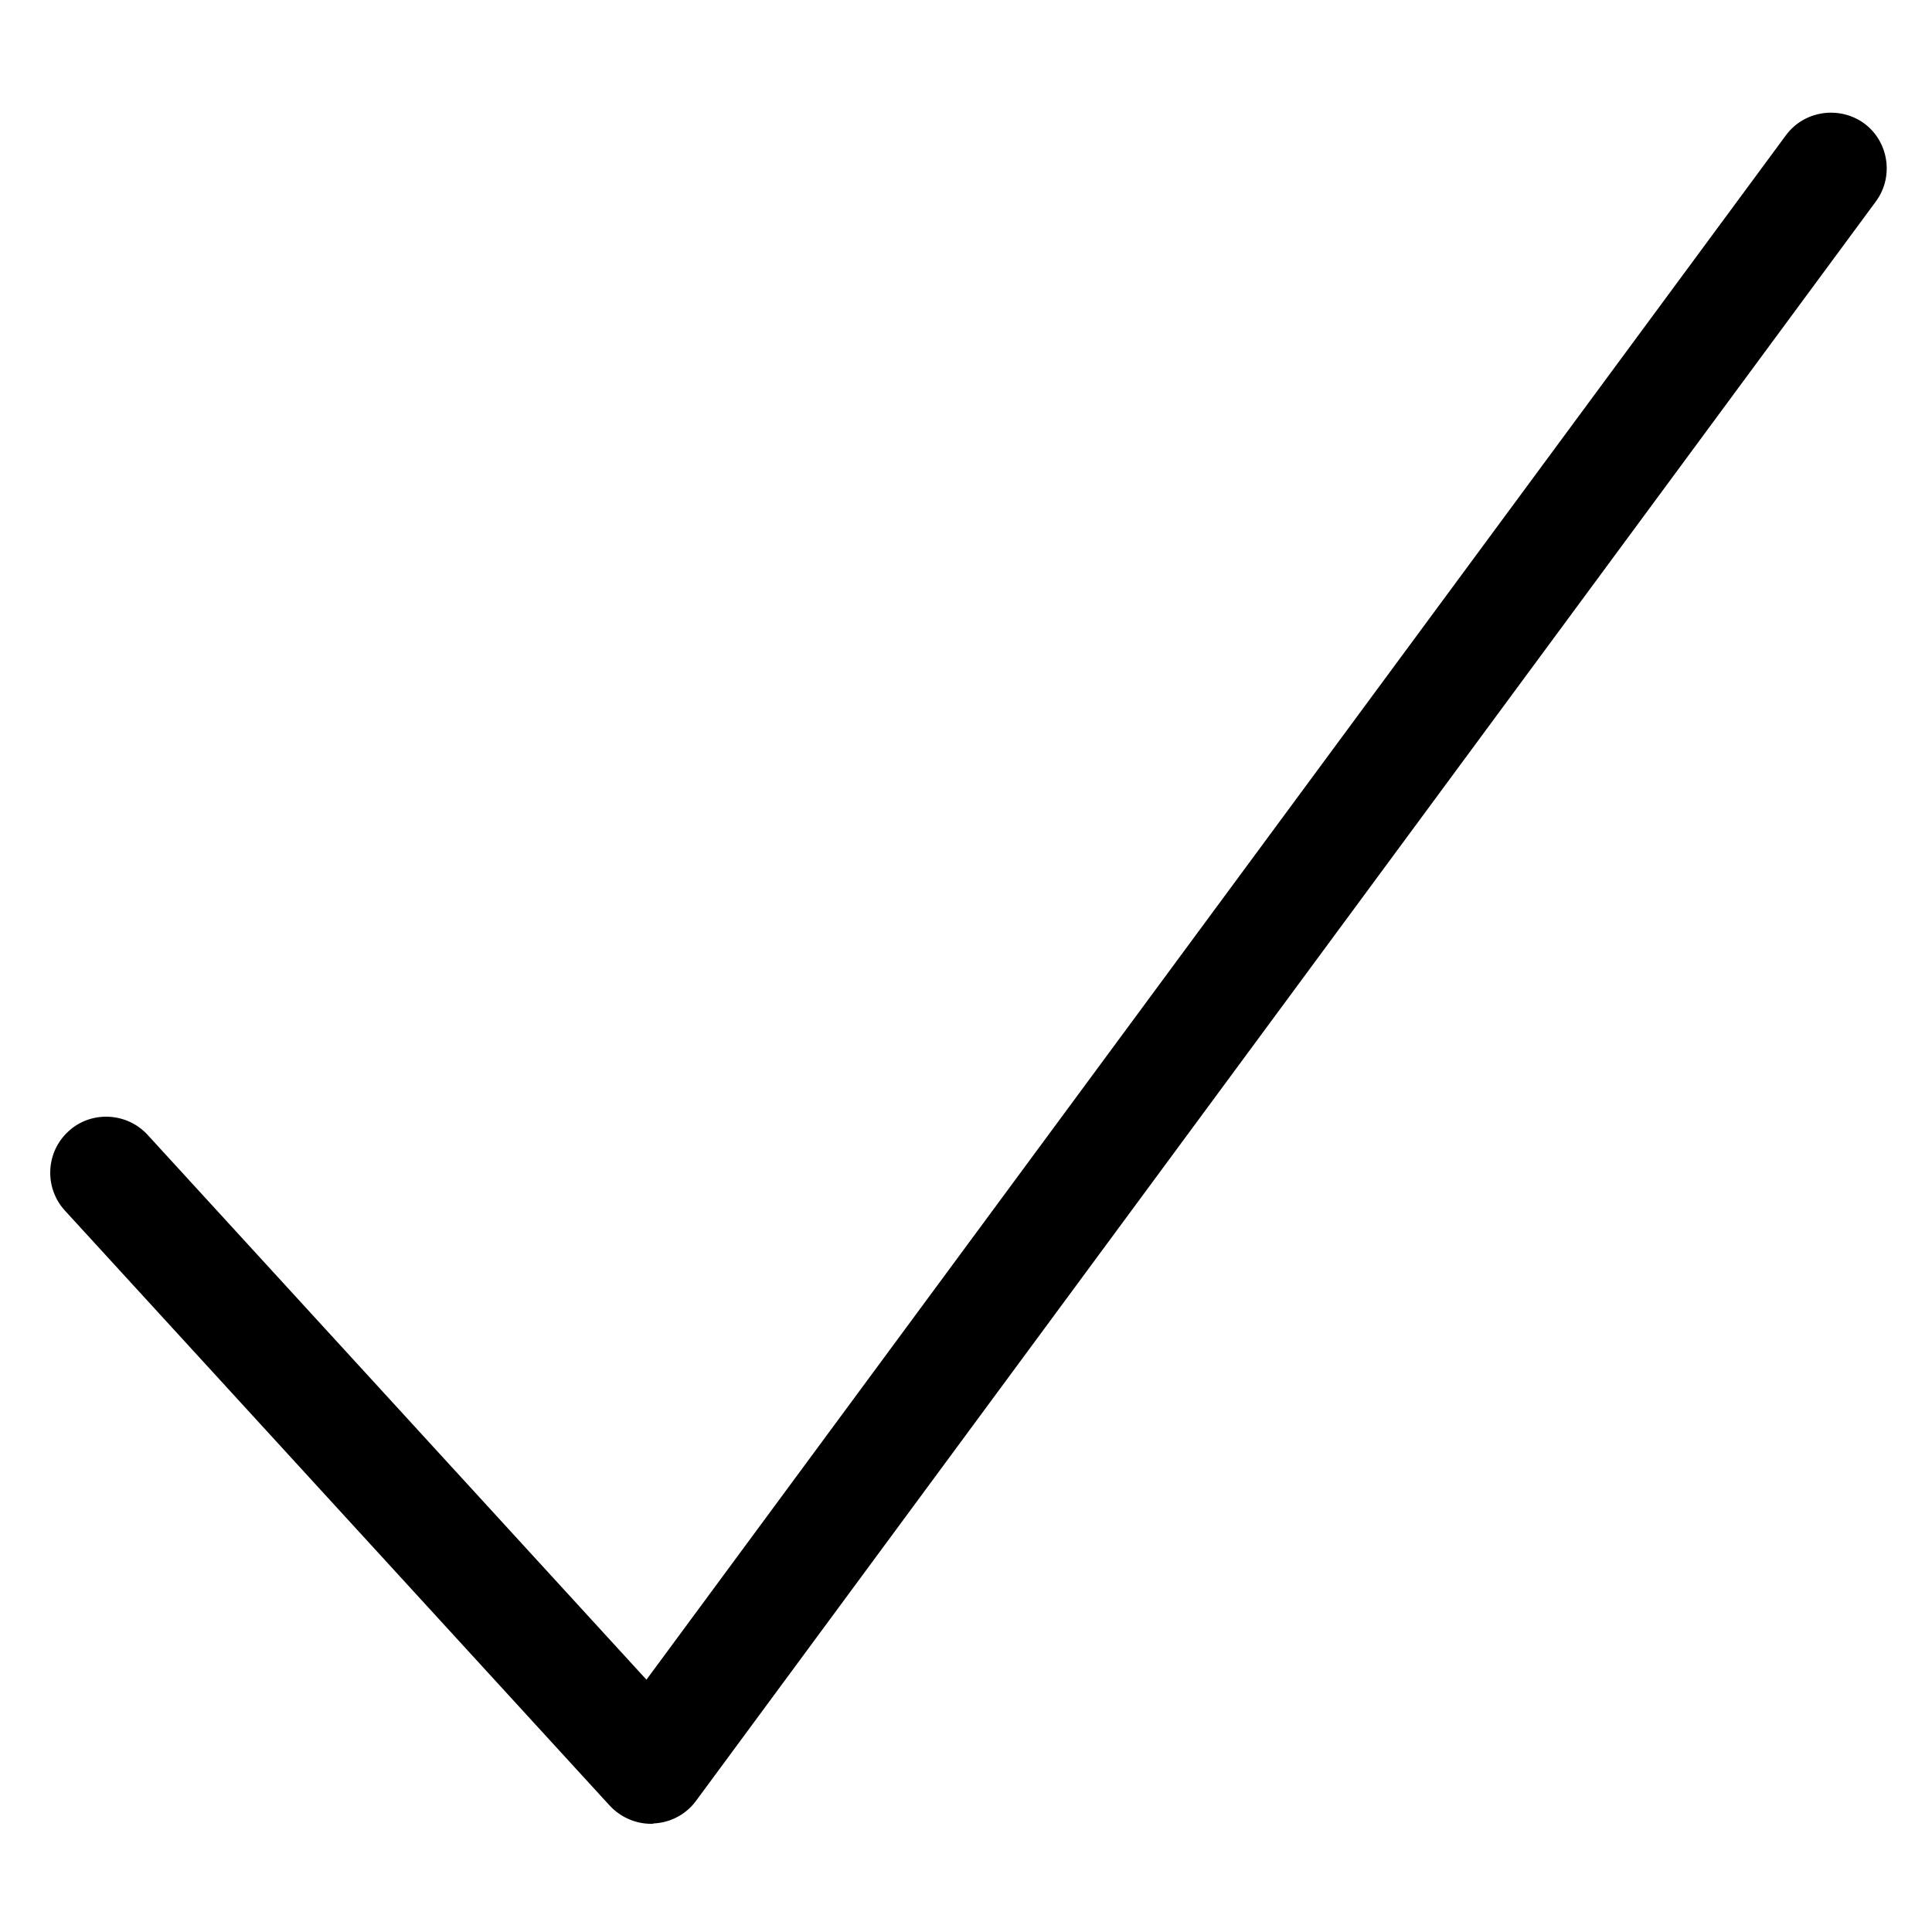
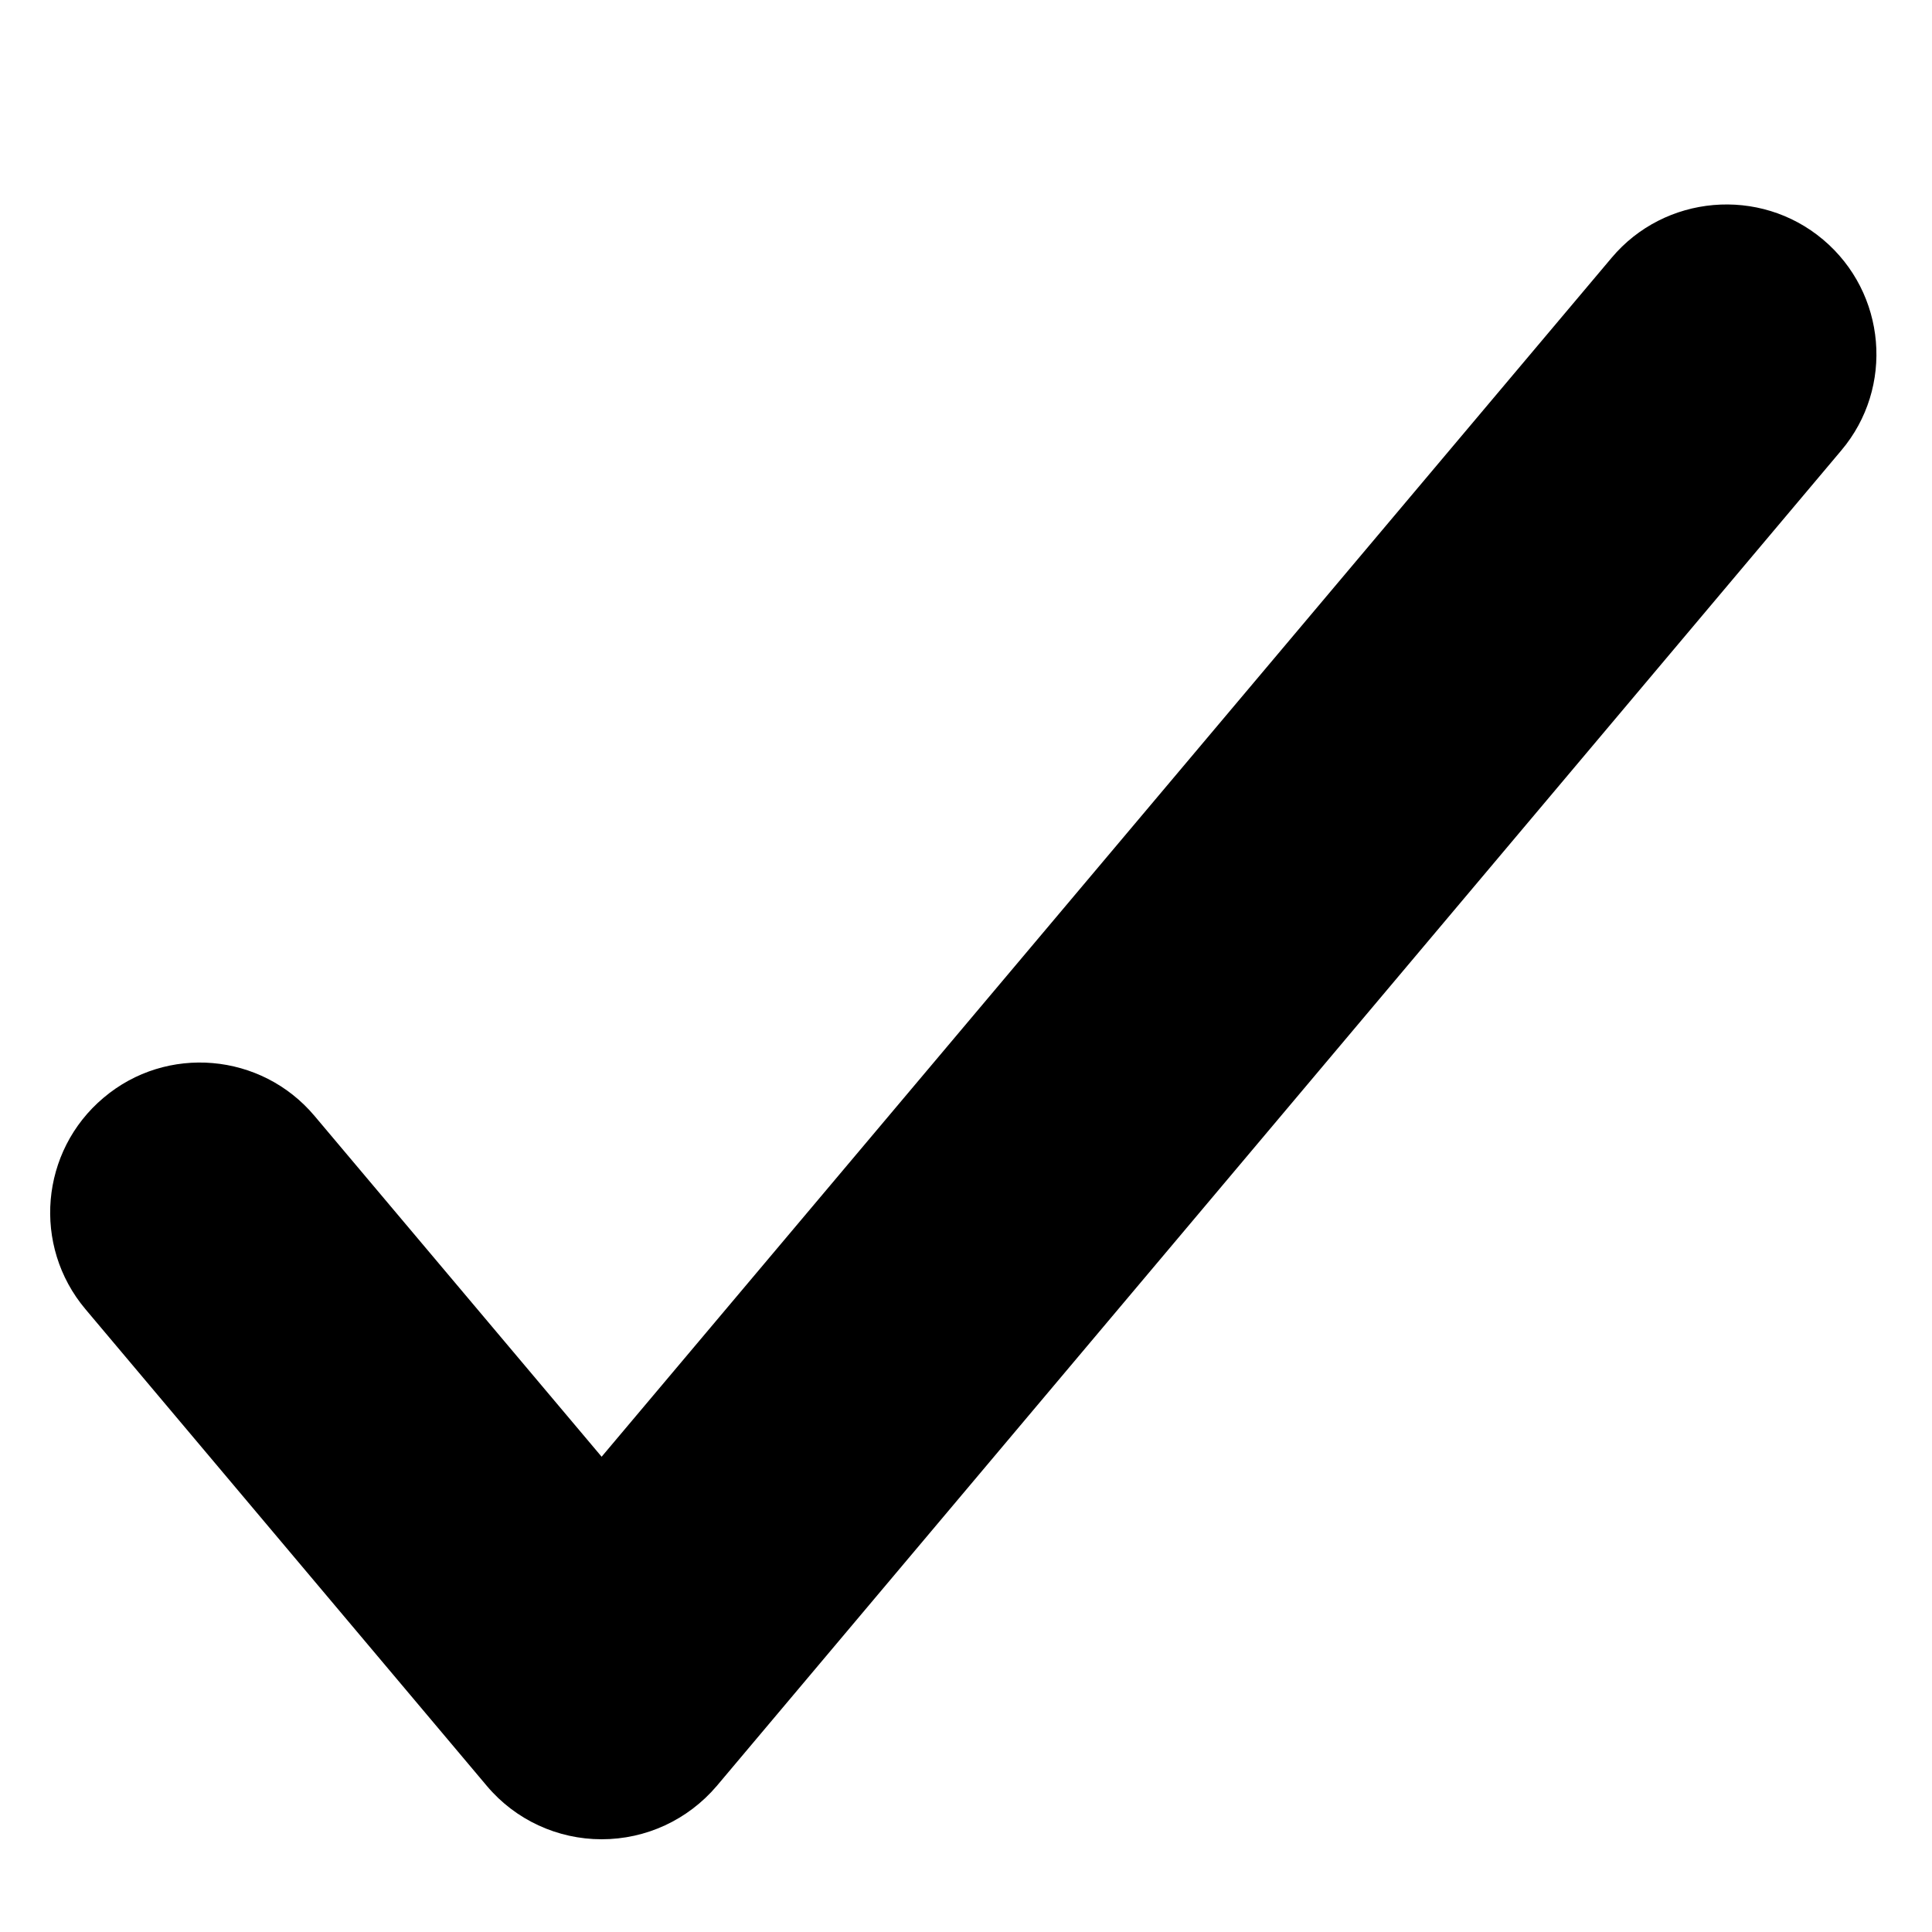
<svg xmlns="http://www.w3.org/2000/svg" version="1.1" id="Layer_1" x="0px" y="0px" viewBox="0 0 500 500" style="enable-background:new 0 0 500 500;" xml:space="preserve">
  <g>
-     <path d="M168.5,472c-4,0-7.9-1.7-10.7-4.7l-141-154c-5.4-5.9-5-15.1,0.9-20.5c5.8-5.4,15.1-5,20.5,0.9l129.1,141L462.2,35   c4.7-6.4,13.8-7.7,20.2-3.1c6.4,4.7,7.8,13.8,3.1,20.2L180.1,466.1c-2.6,3.5-6.6,5.6-10.9,5.8C169,472,168.8,472,168.5,472z" />
+     <path d="M155.7,476c-11.4,0-22.3-5-29.7-13.8L22.1,338.8c-13.8-16.4-11.7-40.9,4.7-54.7c16.3-13.8,40.8-11.7,54.6,4.7l74.3,88.2   L417.1,66.7c13.7-16.3,38.3-18.5,54.7-4.7c16.4,13.8,18.5,38.3,4.7,54.6l-291,345.6C178,471,167.2,476,155.7,476z" />
  </g>
</svg>
